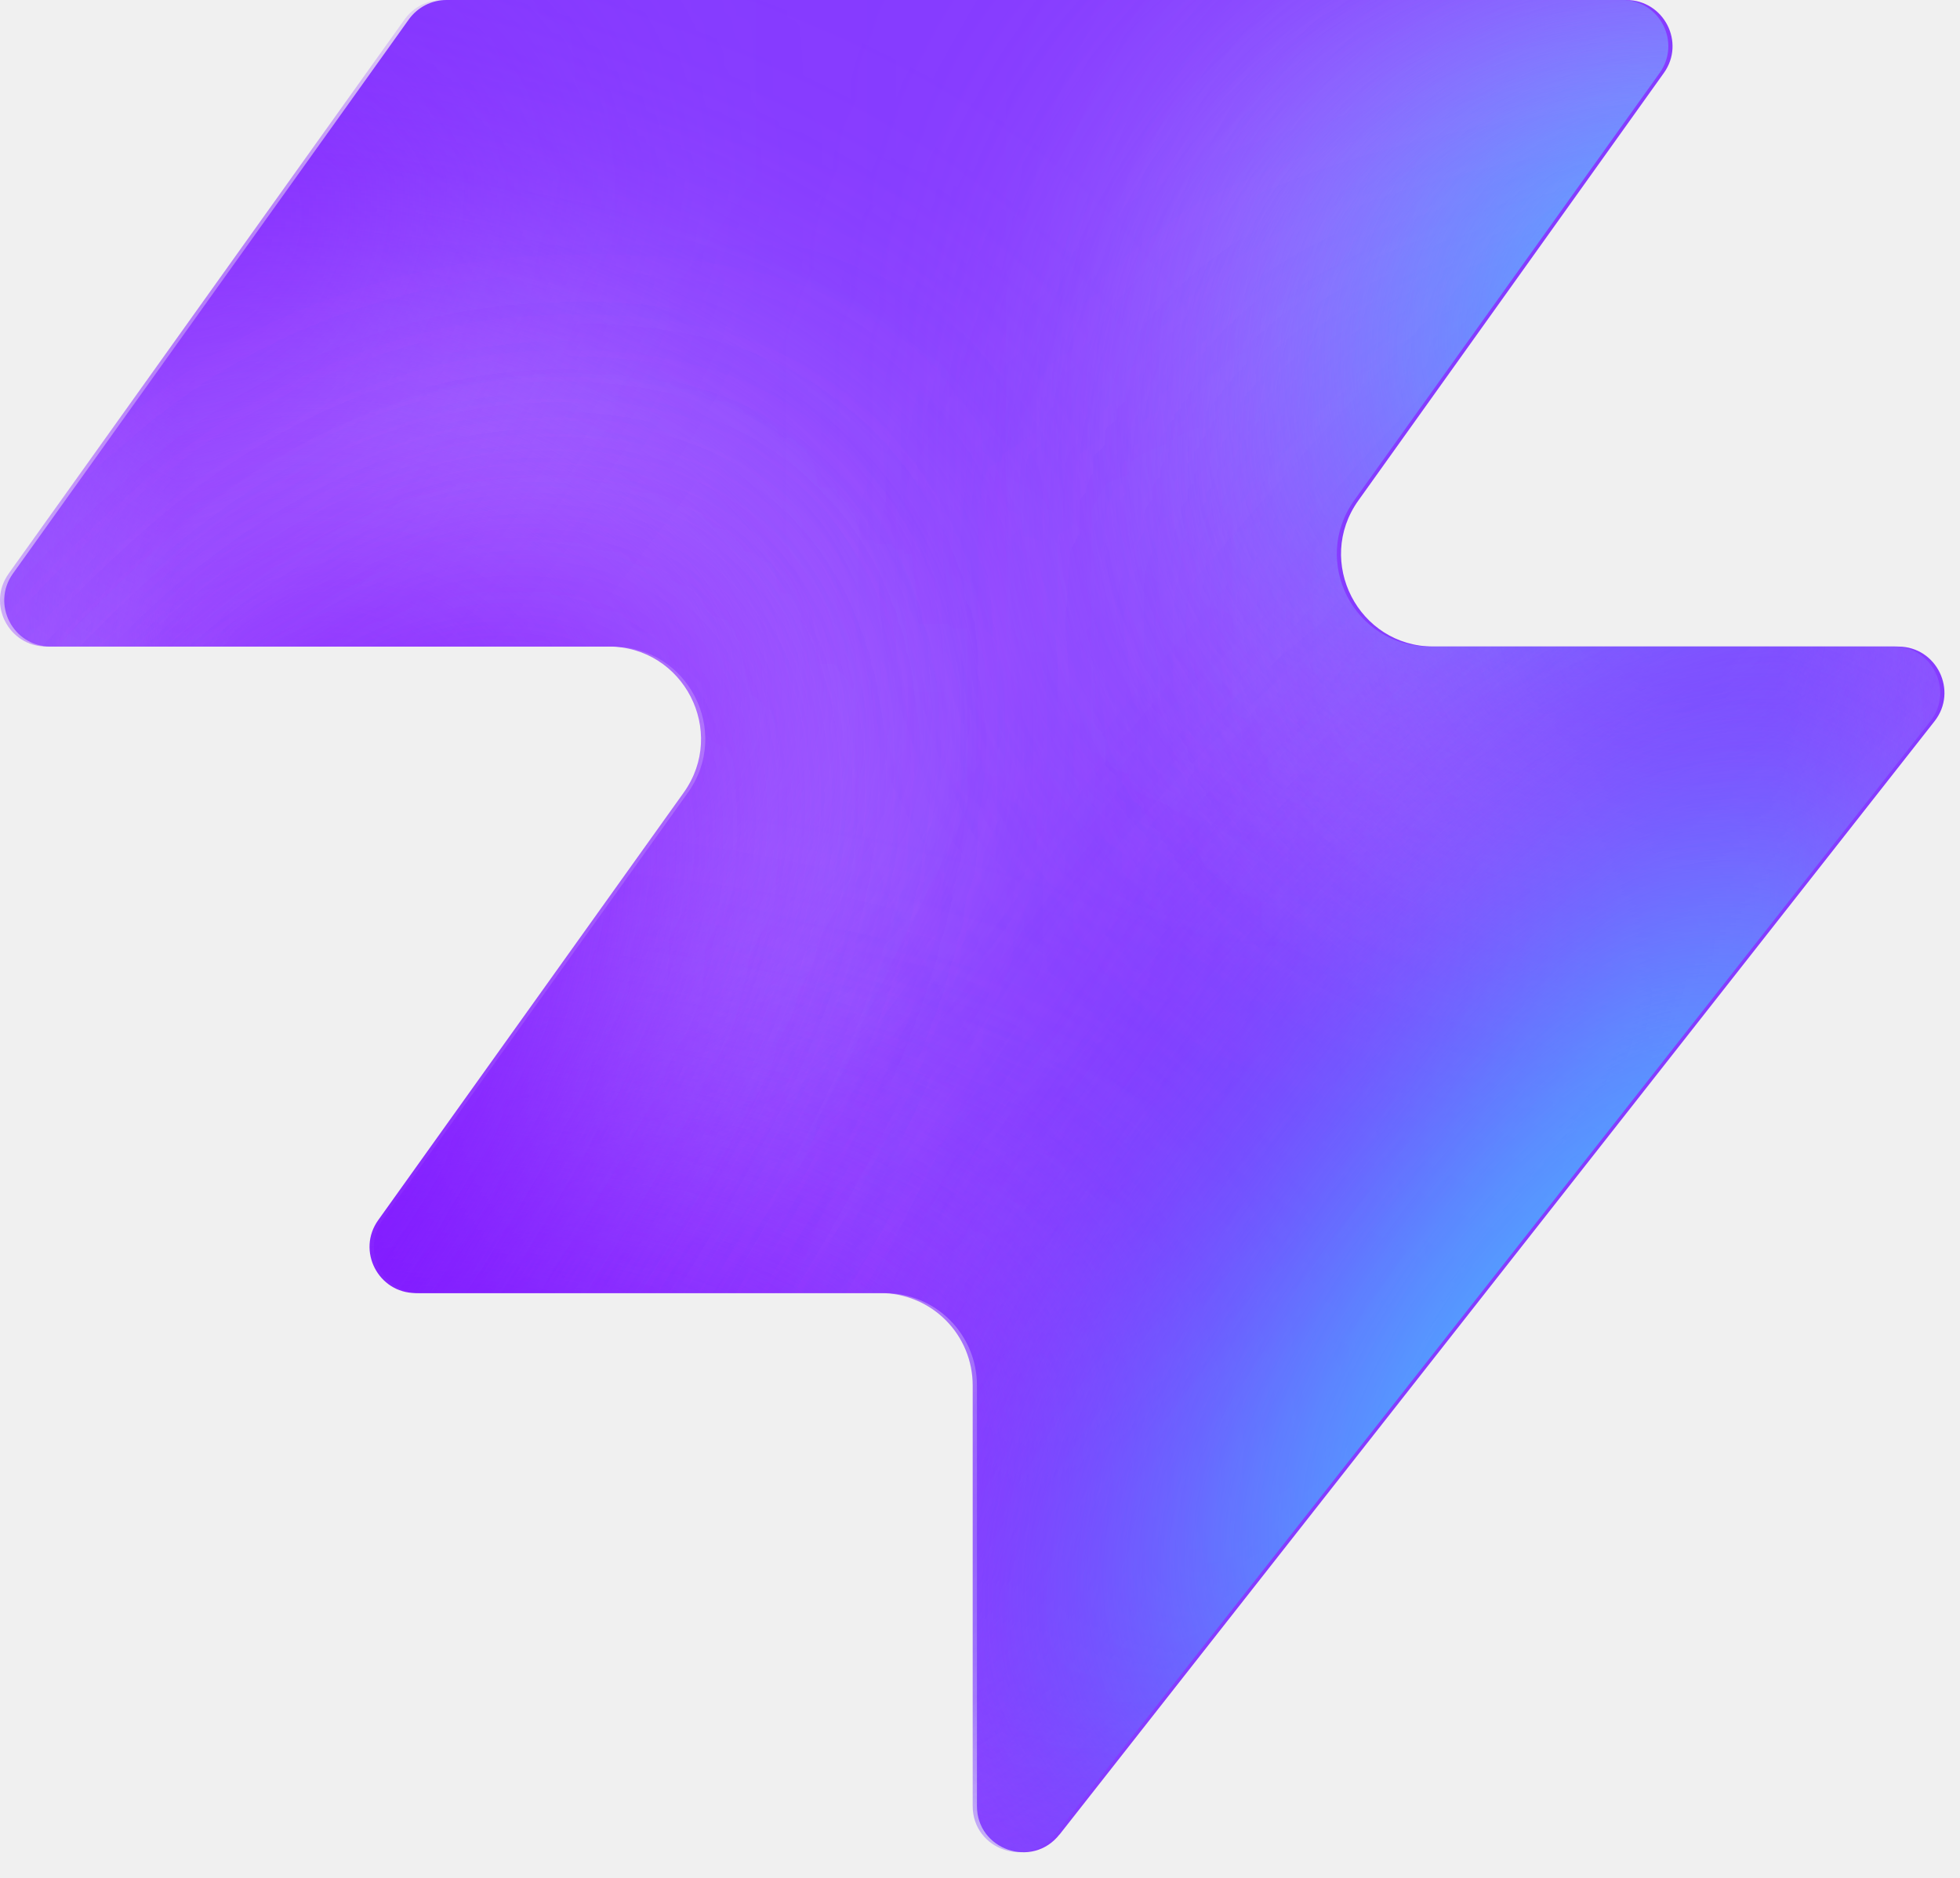
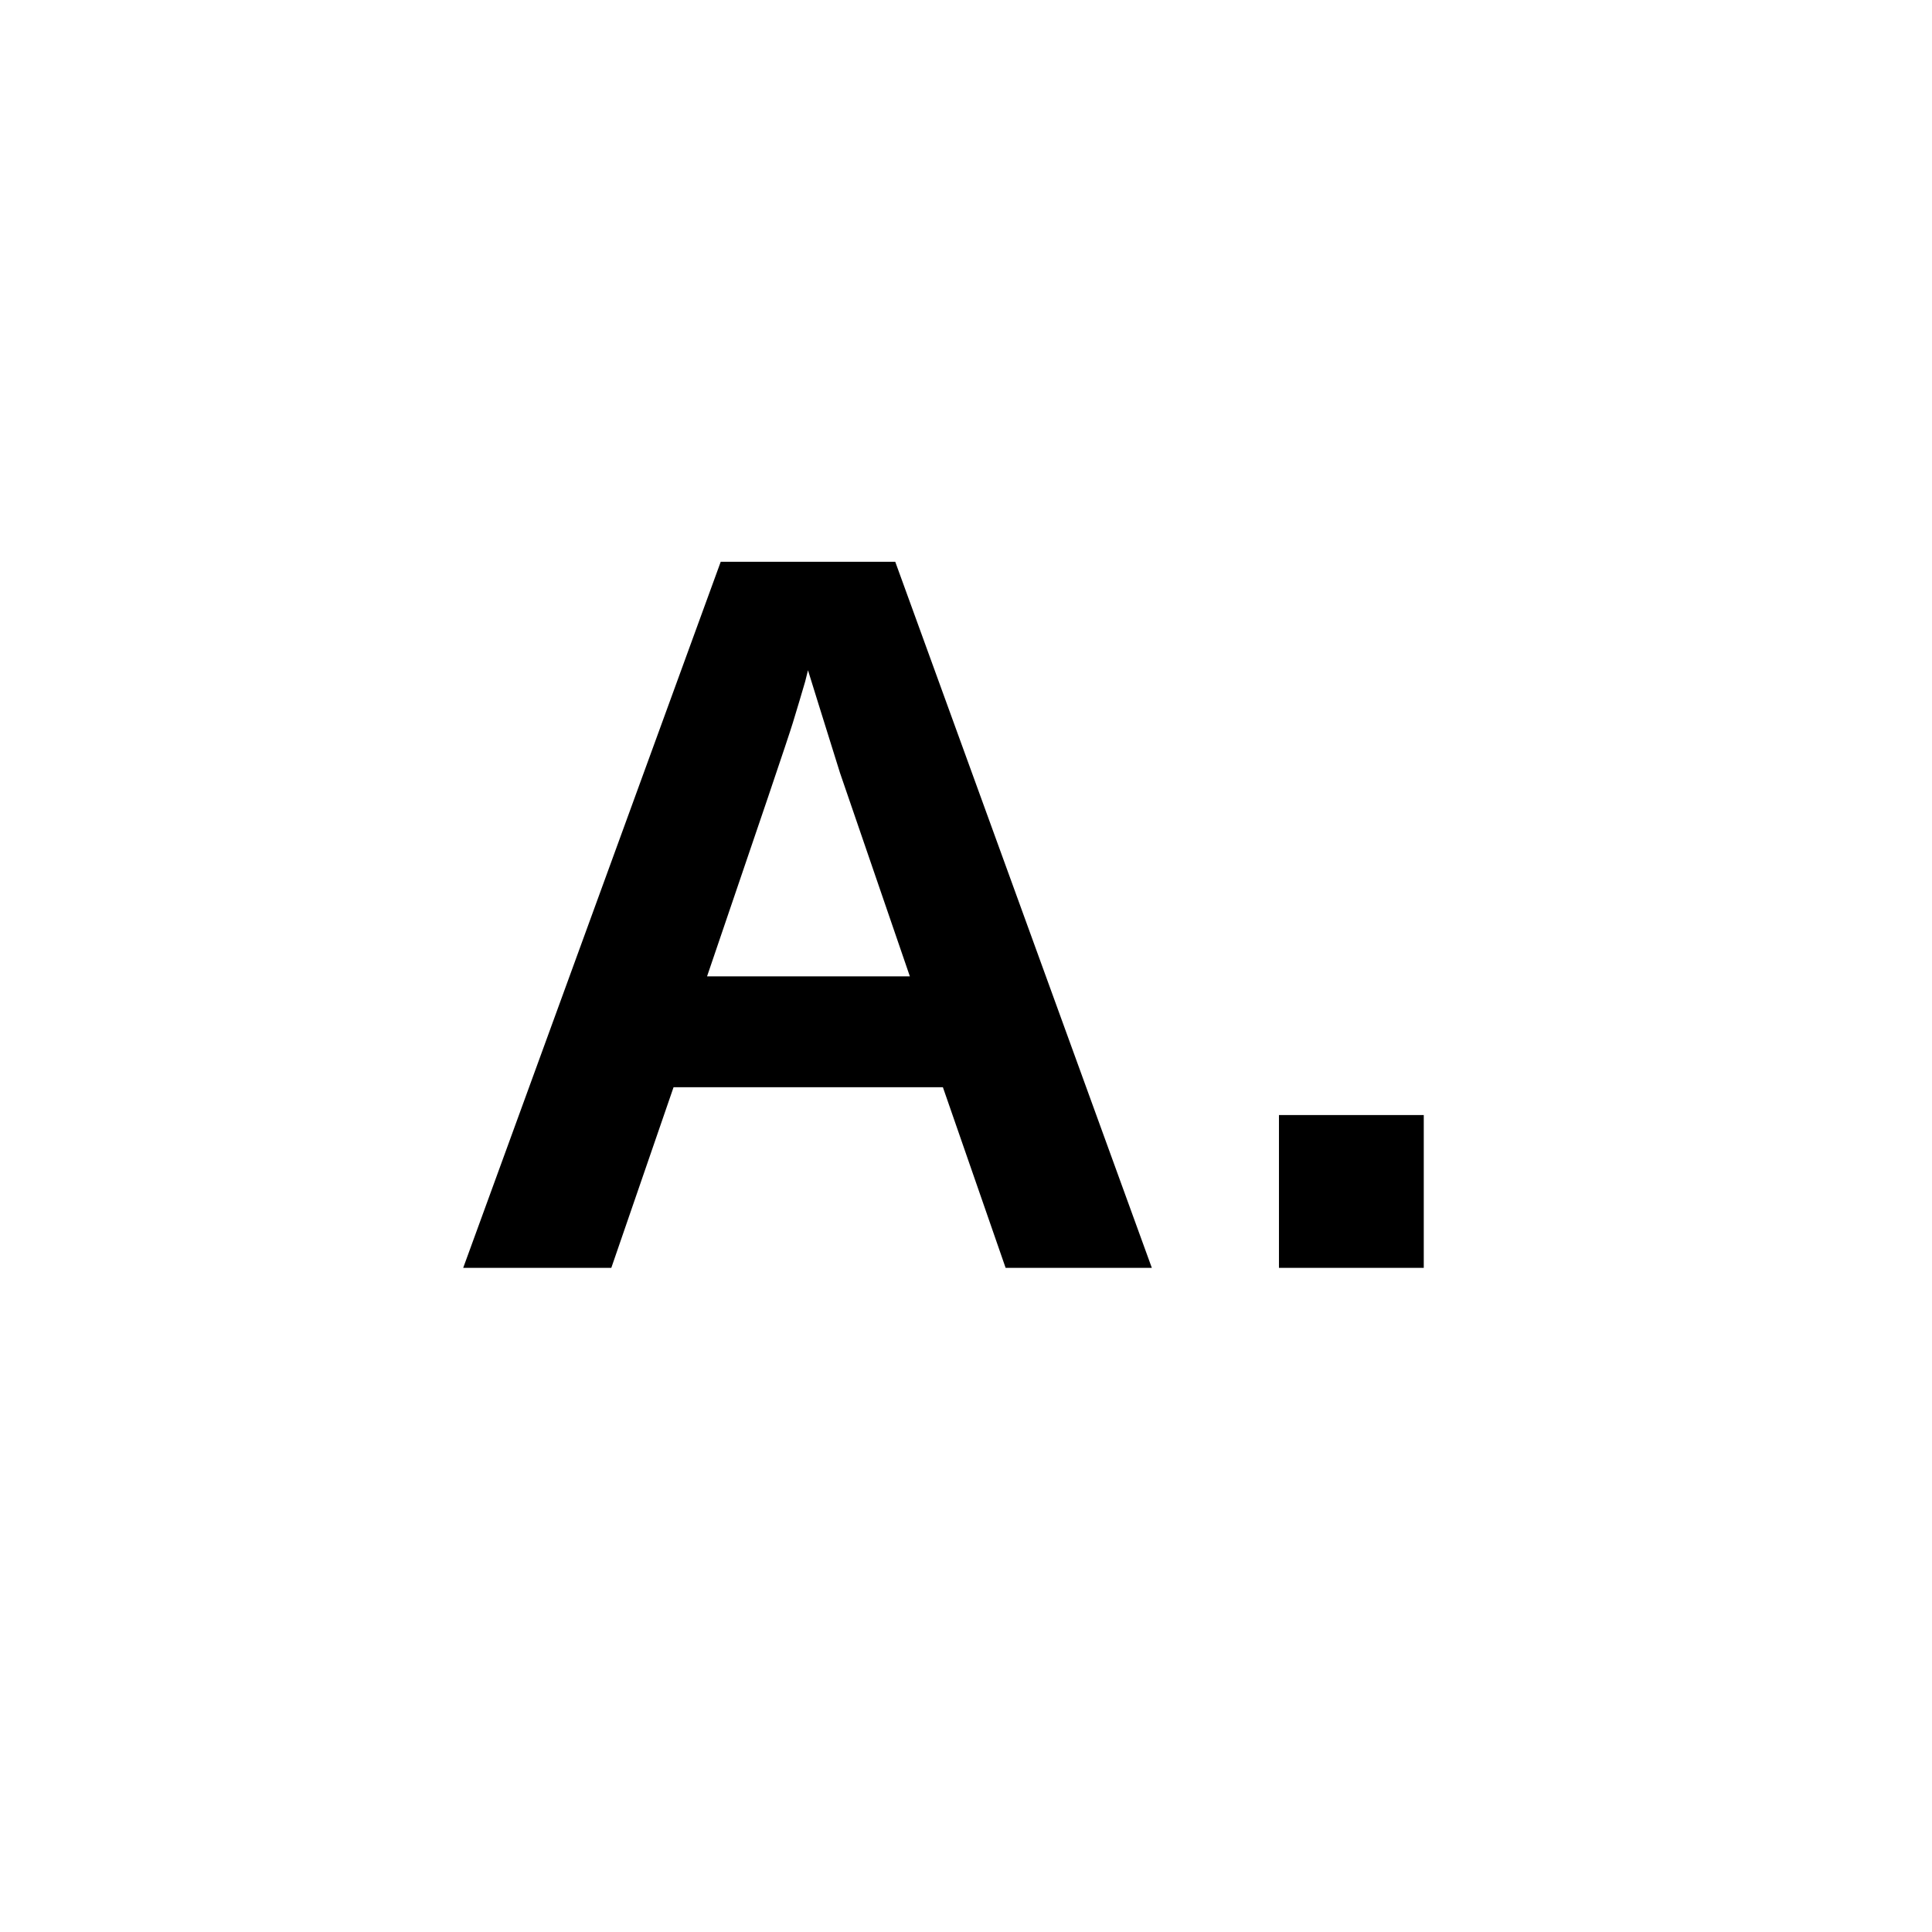
- <svg xmlns="http://www.w3.org/2000/svg" width="48" height="46" fill="none" viewBox="0 0 48 46">
-   <path fill="#863bff" d="M25.946 44.938c-.664.845-2.021.375-2.021-.698V33.937a2.26 2.26 0 0 0-2.262-2.262H10.287c-.92 0-1.456-1.04-.92-1.788l7.48-10.471c1.07-1.497 0-3.578-1.842-3.578H1.237c-.92 0-1.456-1.04-.92-1.788L10.013.474c.214-.297.556-.474.92-.474h28.894c.92 0 1.456 1.04.92 1.788l-7.48 10.471c-1.07 1.498 0 3.579 1.842 3.579h11.377c.943 0 1.473 1.088.89 1.83L25.947 44.94z" style="fill:#863bff;fill:color(display-p3 .525 .23 1);fill-opacity:1" />
-   <mask id="a" width="48" height="46" x="0" y="0" maskUnits="userSpaceOnUse" style="mask-type:alpha">
-     <path fill="#000" d="M25.842 44.938c-.664.844-2.021.375-2.021-.698V33.937a2.26 2.26 0 0 0-2.262-2.262H10.183c-.92 0-1.456-1.04-.92-1.788l7.48-10.471c1.07-1.498 0-3.579-1.842-3.579H1.133c-.92 0-1.456-1.04-.92-1.787L9.91.473c.214-.297.556-.474.92-.474h28.894c.92 0 1.456 1.04.92 1.788l-7.48 10.471c-1.07 1.498 0 3.578 1.842 3.578h11.377c.943 0 1.473 1.088.89 1.832L25.843 44.94z" style="fill:#000;fill-opacity:1" />
-   </mask>
-   <g mask="url(#a)">
-     <g filter="url(#b)">
-       <ellipse cx="5.508" cy="14.704" fill="#ede6ff" rx="5.508" ry="14.704" style="fill:#ede6ff;fill:color(display-p3 .927 .903 1);fill-opacity:1" transform="matrix(.00324 1 1 -.00324 -4.47 31.516)" />
-     </g>
-     <g filter="url(#c)">
-       <ellipse cx="10.399" cy="29.851" fill="#ede6ff" rx="10.399" ry="29.851" style="fill:#ede6ff;fill:color(display-p3 .927 .903 1);fill-opacity:1" transform="matrix(.00324 1 1 -.00324 -39.328 7.883)" />
-     </g>
-     <g filter="url(#d)">
-       <ellipse cx="5.508" cy="30.487" fill="#7e14ff" rx="5.508" ry="30.487" style="fill:#7e14ff;fill:color(display-p3 .492 .077 1);fill-opacity:1" transform="rotate(89.814 -25.913 -14.639)scale(1 -1)" />
-     </g>
-     <g filter="url(#e)">
-       <ellipse cx="5.508" cy="30.599" fill="#7e14ff" rx="5.508" ry="30.599" style="fill:#7e14ff;fill:color(display-p3 .492 .077 1);fill-opacity:1" transform="rotate(89.814 -32.644 -3.334)scale(1 -1)" />
-     </g>
-     <g filter="url(#f)">
-       <ellipse cx="5.508" cy="30.599" fill="#7e14ff" rx="5.508" ry="30.599" style="fill:#7e14ff;fill:color(display-p3 .492 .077 1);fill-opacity:1" transform="matrix(.00324 1 1 -.00324 -34.34 30.47)" />
-     </g>
-     <g filter="url(#g)">
-       <ellipse cx="14.072" cy="22.078" fill="#ede6ff" rx="14.072" ry="22.078" style="fill:#ede6ff;fill:color(display-p3 .927 .903 1);fill-opacity:1" transform="rotate(93.35 24.506 48.493)scale(-1 1)" />
-     </g>
-     <g filter="url(#h)">
-       <ellipse cx="3.47" cy="21.501" fill="#7e14ff" rx="3.47" ry="21.501" style="fill:#7e14ff;fill:color(display-p3 .492 .077 1);fill-opacity:1" transform="rotate(89.009 28.708 47.59)scale(-1 1)" />
-     </g>
-     <g filter="url(#i)">
-       <ellipse cx="3.47" cy="21.501" fill="#7e14ff" rx="3.47" ry="21.501" style="fill:#7e14ff;fill:color(display-p3 .492 .077 1);fill-opacity:1" transform="rotate(89.009 28.708 47.59)scale(-1 1)" />
-     </g>
-     <g filter="url(#j)">
-       <ellipse cx=".387" cy="8.972" fill="#7e14ff" rx="4.407" ry="29.108" style="fill:#7e14ff;fill:color(display-p3 .492 .077 1);fill-opacity:1" transform="rotate(39.51 .387 8.972)" />
-     </g>
-     <g filter="url(#k)">
-       <ellipse cx="47.523" cy="-6.092" fill="#7e14ff" rx="4.407" ry="29.108" style="fill:#7e14ff;fill:color(display-p3 .492 .077 1);fill-opacity:1" transform="rotate(37.892 47.523 -6.092)" />
-     </g>
-     <g filter="url(#l)">
-       <ellipse cx="41.412" cy="6.333" fill="#47bfff" rx="5.971" ry="9.665" style="fill:#47bfff;fill:color(display-p3 .28 .748 1);fill-opacity:1" transform="rotate(37.892 41.412 6.333)" />
-     </g>
-     <g filter="url(#m)">
-       <ellipse cx="-1.879" cy="38.332" fill="#7e14ff" rx="4.407" ry="29.108" style="fill:#7e14ff;fill:color(display-p3 .492 .077 1);fill-opacity:1" transform="rotate(37.892 -1.88 38.332)" />
-     </g>
-     <g filter="url(#n)">
-       <ellipse cx="-1.879" cy="38.332" fill="#7e14ff" rx="4.407" ry="29.108" style="fill:#7e14ff;fill:color(display-p3 .492 .077 1);fill-opacity:1" transform="rotate(37.892 -1.88 38.332)" />
-     </g>
-     <g filter="url(#o)">
-       <ellipse cx="35.651" cy="29.907" fill="#7e14ff" rx="4.407" ry="29.108" style="fill:#7e14ff;fill:color(display-p3 .492 .077 1);fill-opacity:1" transform="rotate(37.892 35.651 29.907)" />
-     </g>
-     <g filter="url(#p)">
-       <ellipse cx="38.418" cy="32.4" fill="#47bfff" rx="5.971" ry="15.297" style="fill:#47bfff;fill:color(display-p3 .28 .748 1);fill-opacity:1" transform="rotate(37.892 38.418 32.4)" />
-     </g>
-   </g>
-   <defs>
-     <filter id="b" width="60.045" height="41.654" x="-19.77" y="16.149" color-interpolation-filters="sRGB" filterUnits="userSpaceOnUse">
-       <feFlood flood-opacity="0" result="BackgroundImageFix" />
-       <feBlend in="SourceGraphic" in2="BackgroundImageFix" result="shape" />
-       <feGaussianBlur result="effect1_foregroundBlur_2002_17158" stdDeviation="7.659" />
-     </filter>
-     <filter id="c" width="90.34" height="51.437" x="-54.613" y="-7.533" color-interpolation-filters="sRGB" filterUnits="userSpaceOnUse">
-       <feFlood flood-opacity="0" result="BackgroundImageFix" />
-       <feBlend in="SourceGraphic" in2="BackgroundImageFix" result="shape" />
-       <feGaussianBlur result="effect1_foregroundBlur_2002_17158" stdDeviation="7.659" />
-     </filter>
-     <filter id="d" width="79.355" height="29.4" x="-49.64" y="2.03" color-interpolation-filters="sRGB" filterUnits="userSpaceOnUse">
-       <feFlood flood-opacity="0" result="BackgroundImageFix" />
-       <feBlend in="SourceGraphic" in2="BackgroundImageFix" result="shape" />
-       <feGaussianBlur result="effect1_foregroundBlur_2002_17158" stdDeviation="4.596" />
-     </filter>
-     <filter id="e" width="79.579" height="29.4" x="-45.045" y="20.029" color-interpolation-filters="sRGB" filterUnits="userSpaceOnUse">
-       <feFlood flood-opacity="0" result="BackgroundImageFix" />
-       <feBlend in="SourceGraphic" in2="BackgroundImageFix" result="shape" />
-       <feGaussianBlur result="effect1_foregroundBlur_2002_17158" stdDeviation="4.596" />
-     </filter>
-     <filter id="f" width="79.579" height="29.4" x="-43.513" y="21.178" color-interpolation-filters="sRGB" filterUnits="userSpaceOnUse">
-       <feFlood flood-opacity="0" result="BackgroundImageFix" />
-       <feBlend in="SourceGraphic" in2="BackgroundImageFix" result="shape" />
-       <feGaussianBlur result="effect1_foregroundBlur_2002_17158" stdDeviation="4.596" />
-     </filter>
-     <filter id="g" width="74.749" height="58.852" x="15.756" y="-17.901" color-interpolation-filters="sRGB" filterUnits="userSpaceOnUse">
-       <feFlood flood-opacity="0" result="BackgroundImageFix" />
-       <feBlend in="SourceGraphic" in2="BackgroundImageFix" result="shape" />
-       <feGaussianBlur result="effect1_foregroundBlur_2002_17158" stdDeviation="7.659" />
-     </filter>
-     <filter id="h" width="61.377" height="25.362" x="23.548" y="2.284" color-interpolation-filters="sRGB" filterUnits="userSpaceOnUse">
-       <feFlood flood-opacity="0" result="BackgroundImageFix" />
-       <feBlend in="SourceGraphic" in2="BackgroundImageFix" result="shape" />
-       <feGaussianBlur result="effect1_foregroundBlur_2002_17158" stdDeviation="4.596" />
-     </filter>
-     <filter id="i" width="61.377" height="25.362" x="23.548" y="2.284" color-interpolation-filters="sRGB" filterUnits="userSpaceOnUse">
-       <feFlood flood-opacity="0" result="BackgroundImageFix" />
-       <feBlend in="SourceGraphic" in2="BackgroundImageFix" result="shape" />
-       <feGaussianBlur result="effect1_foregroundBlur_2002_17158" stdDeviation="4.596" />
-     </filter>
-     <filter id="j" width="56.045" height="63.649" x="-27.636" y="-22.853" color-interpolation-filters="sRGB" filterUnits="userSpaceOnUse">
-       <feFlood flood-opacity="0" result="BackgroundImageFix" />
-       <feBlend in="SourceGraphic" in2="BackgroundImageFix" result="shape" />
-       <feGaussianBlur result="effect1_foregroundBlur_2002_17158" stdDeviation="4.596" />
-     </filter>
-     <filter id="k" width="54.814" height="64.646" x="20.116" y="-38.415" color-interpolation-filters="sRGB" filterUnits="userSpaceOnUse">
-       <feFlood flood-opacity="0" result="BackgroundImageFix" />
-       <feBlend in="SourceGraphic" in2="BackgroundImageFix" result="shape" />
-       <feGaussianBlur result="effect1_foregroundBlur_2002_17158" stdDeviation="4.596" />
-     </filter>
-     <filter id="l" width="33.541" height="35.313" x="24.641" y="-11.323" color-interpolation-filters="sRGB" filterUnits="userSpaceOnUse">
-       <feFlood flood-opacity="0" result="BackgroundImageFix" />
-       <feBlend in="SourceGraphic" in2="BackgroundImageFix" result="shape" />
-       <feGaussianBlur result="effect1_foregroundBlur_2002_17158" stdDeviation="4.596" />
-     </filter>
-     <filter id="m" width="54.814" height="64.646" x="-29.286" y="6.009" color-interpolation-filters="sRGB" filterUnits="userSpaceOnUse">
-       <feFlood flood-opacity="0" result="BackgroundImageFix" />
-       <feBlend in="SourceGraphic" in2="BackgroundImageFix" result="shape" />
-       <feGaussianBlur result="effect1_foregroundBlur_2002_17158" stdDeviation="4.596" />
-     </filter>
-     <filter id="n" width="54.814" height="64.646" x="-29.286" y="6.009" color-interpolation-filters="sRGB" filterUnits="userSpaceOnUse">
-       <feFlood flood-opacity="0" result="BackgroundImageFix" />
-       <feBlend in="SourceGraphic" in2="BackgroundImageFix" result="shape" />
-       <feGaussianBlur result="effect1_foregroundBlur_2002_17158" stdDeviation="4.596" />
-     </filter>
-     <filter id="o" width="54.814" height="64.646" x="8.244" y="-2.416" color-interpolation-filters="sRGB" filterUnits="userSpaceOnUse">
-       <feFlood flood-opacity="0" result="BackgroundImageFix" />
-       <feBlend in="SourceGraphic" in2="BackgroundImageFix" result="shape" />
-       <feGaussianBlur result="effect1_foregroundBlur_2002_17158" stdDeviation="4.596" />
-     </filter>
-     <filter id="p" width="39.409" height="43.623" x="18.713" y="10.588" color-interpolation-filters="sRGB" filterUnits="userSpaceOnUse">
-       <feFlood flood-opacity="0" result="BackgroundImageFix" />
-       <feBlend in="SourceGraphic" in2="BackgroundImageFix" result="shape" />
-       <feGaussianBlur result="effect1_foregroundBlur_2002_17158" stdDeviation="4.596" />
-     </filter>
-   </defs>
+ <svg xmlns="http://www.w3.org/2000/svg" viewBox="0 0 64 64">
+   <rect width="64" height="64" fill="#ffffff" />
+   <text x="32" y="42" fill="#000000" font-family="Arial, Helvetica, sans-serif" font-size="34" font-weight="600" letter-spacing="1" text-anchor="middle">A.</text>
</svg>
